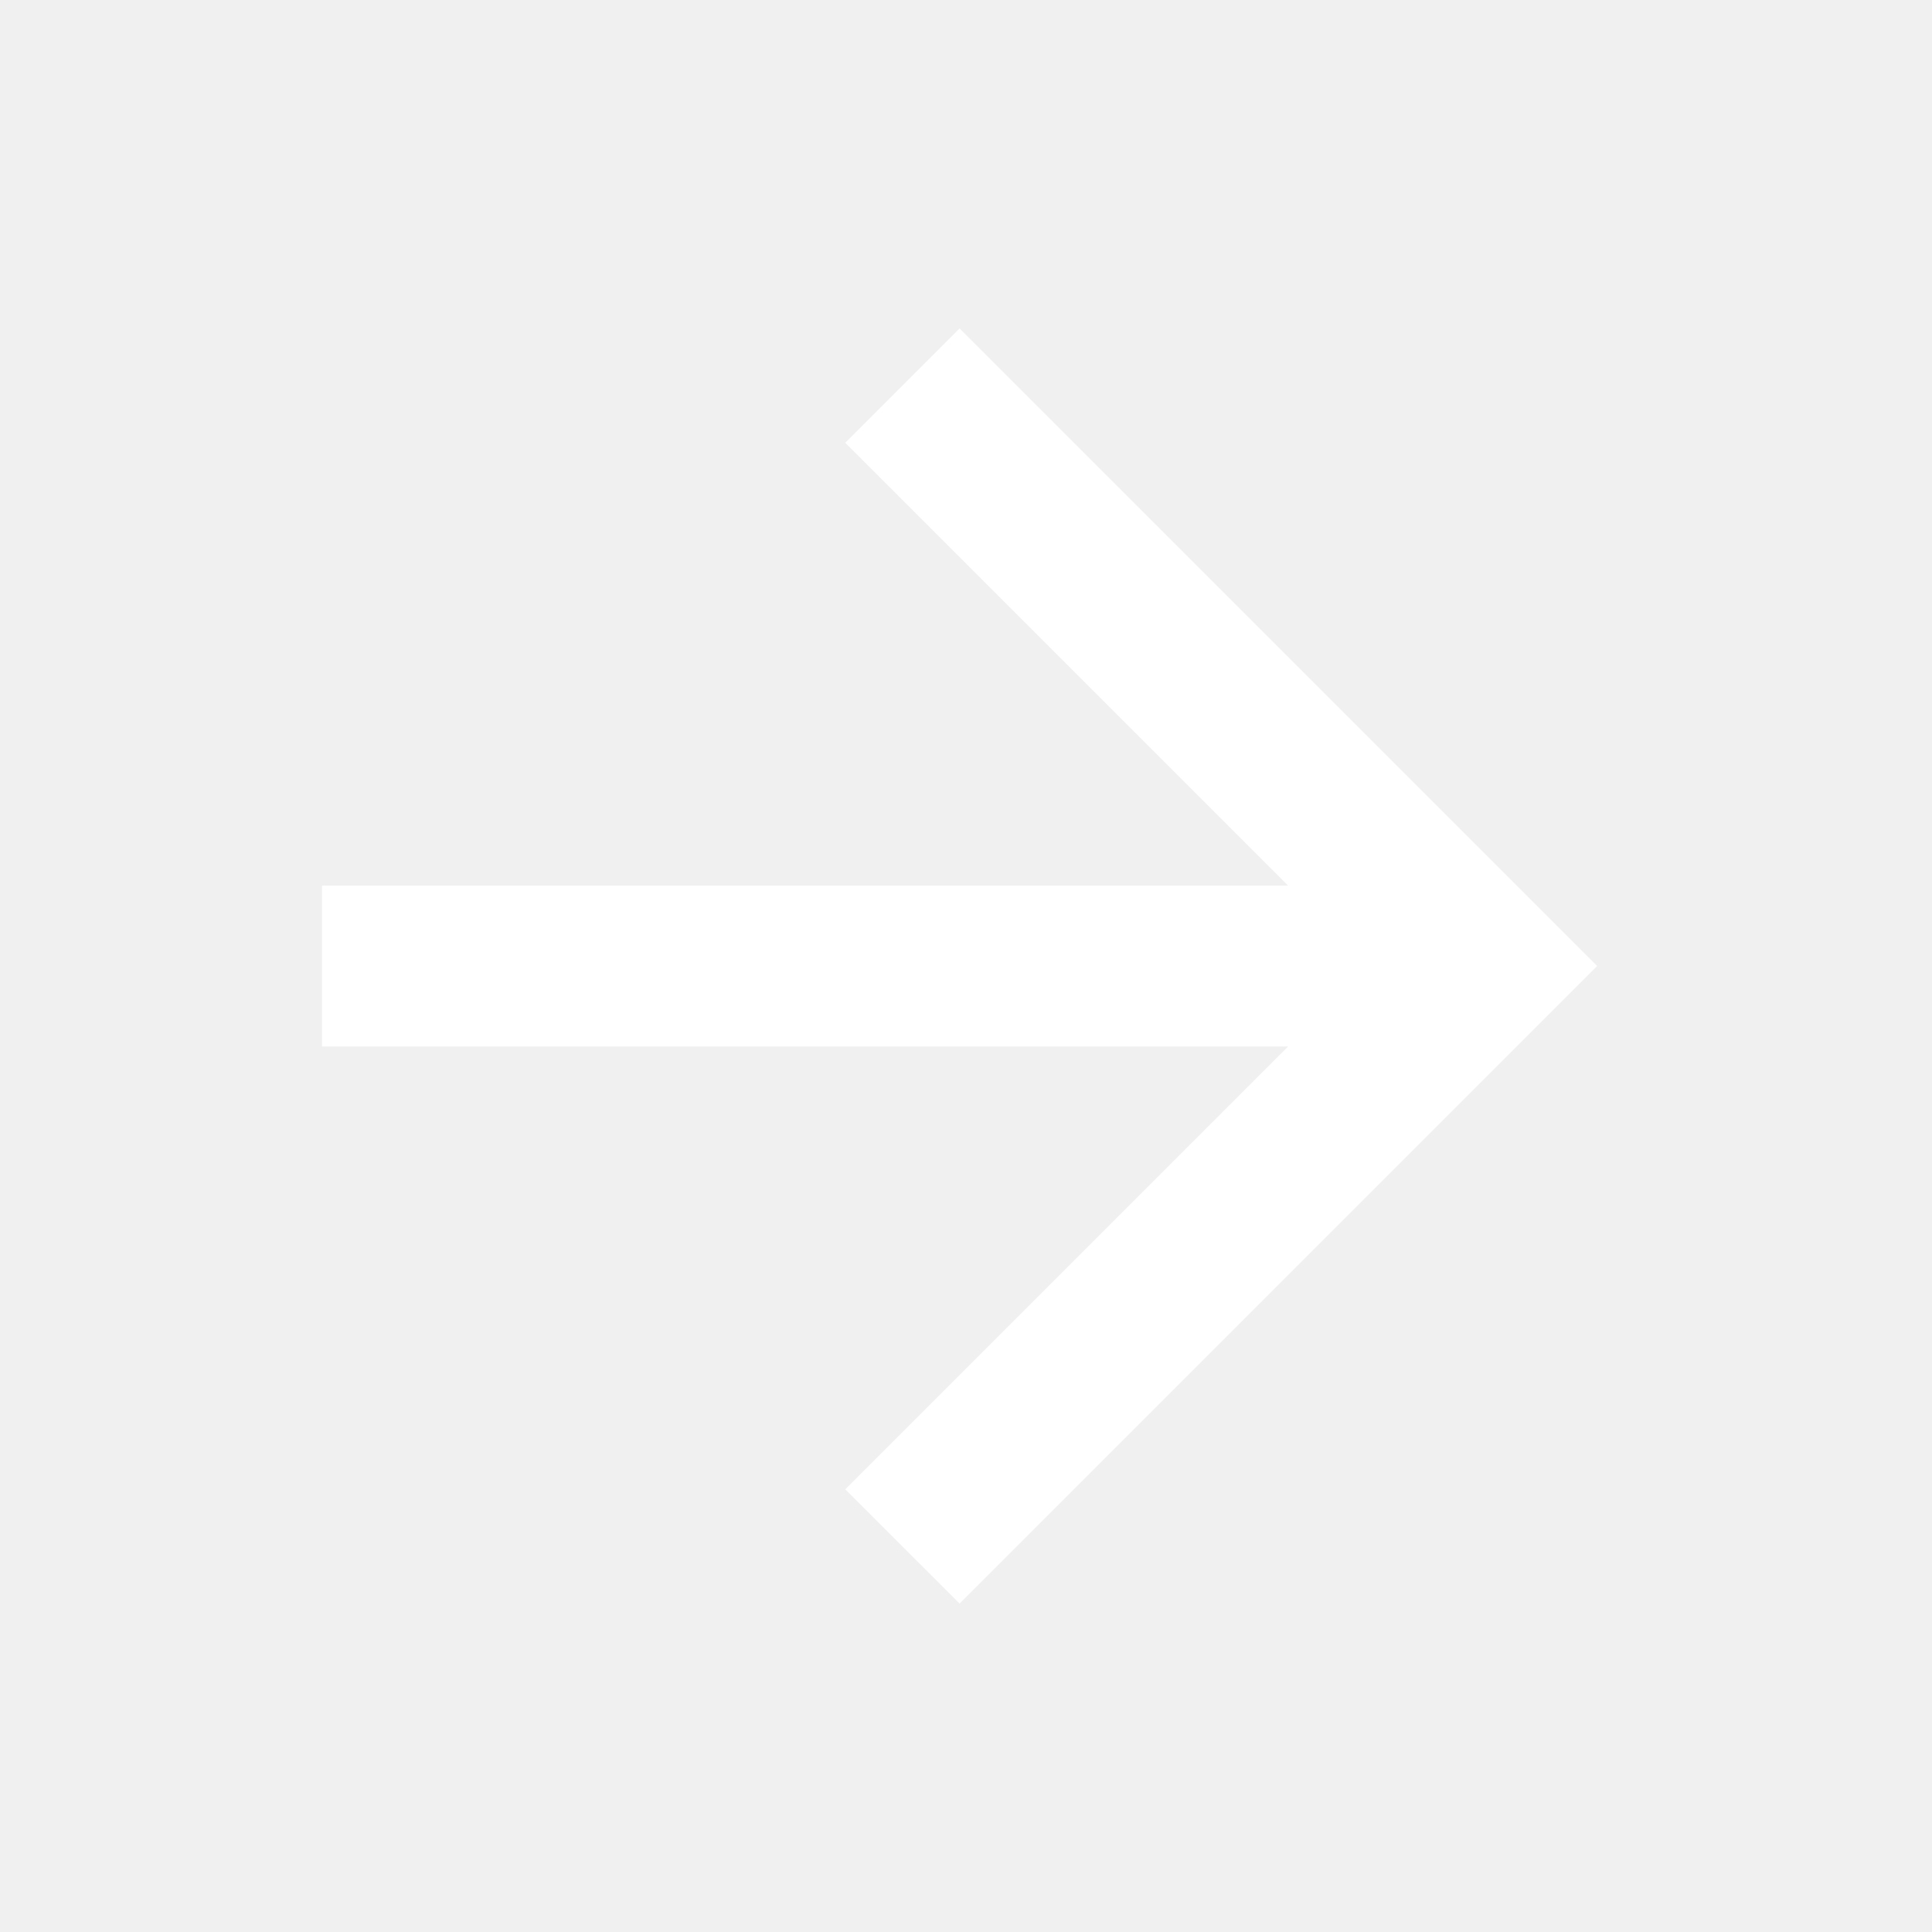
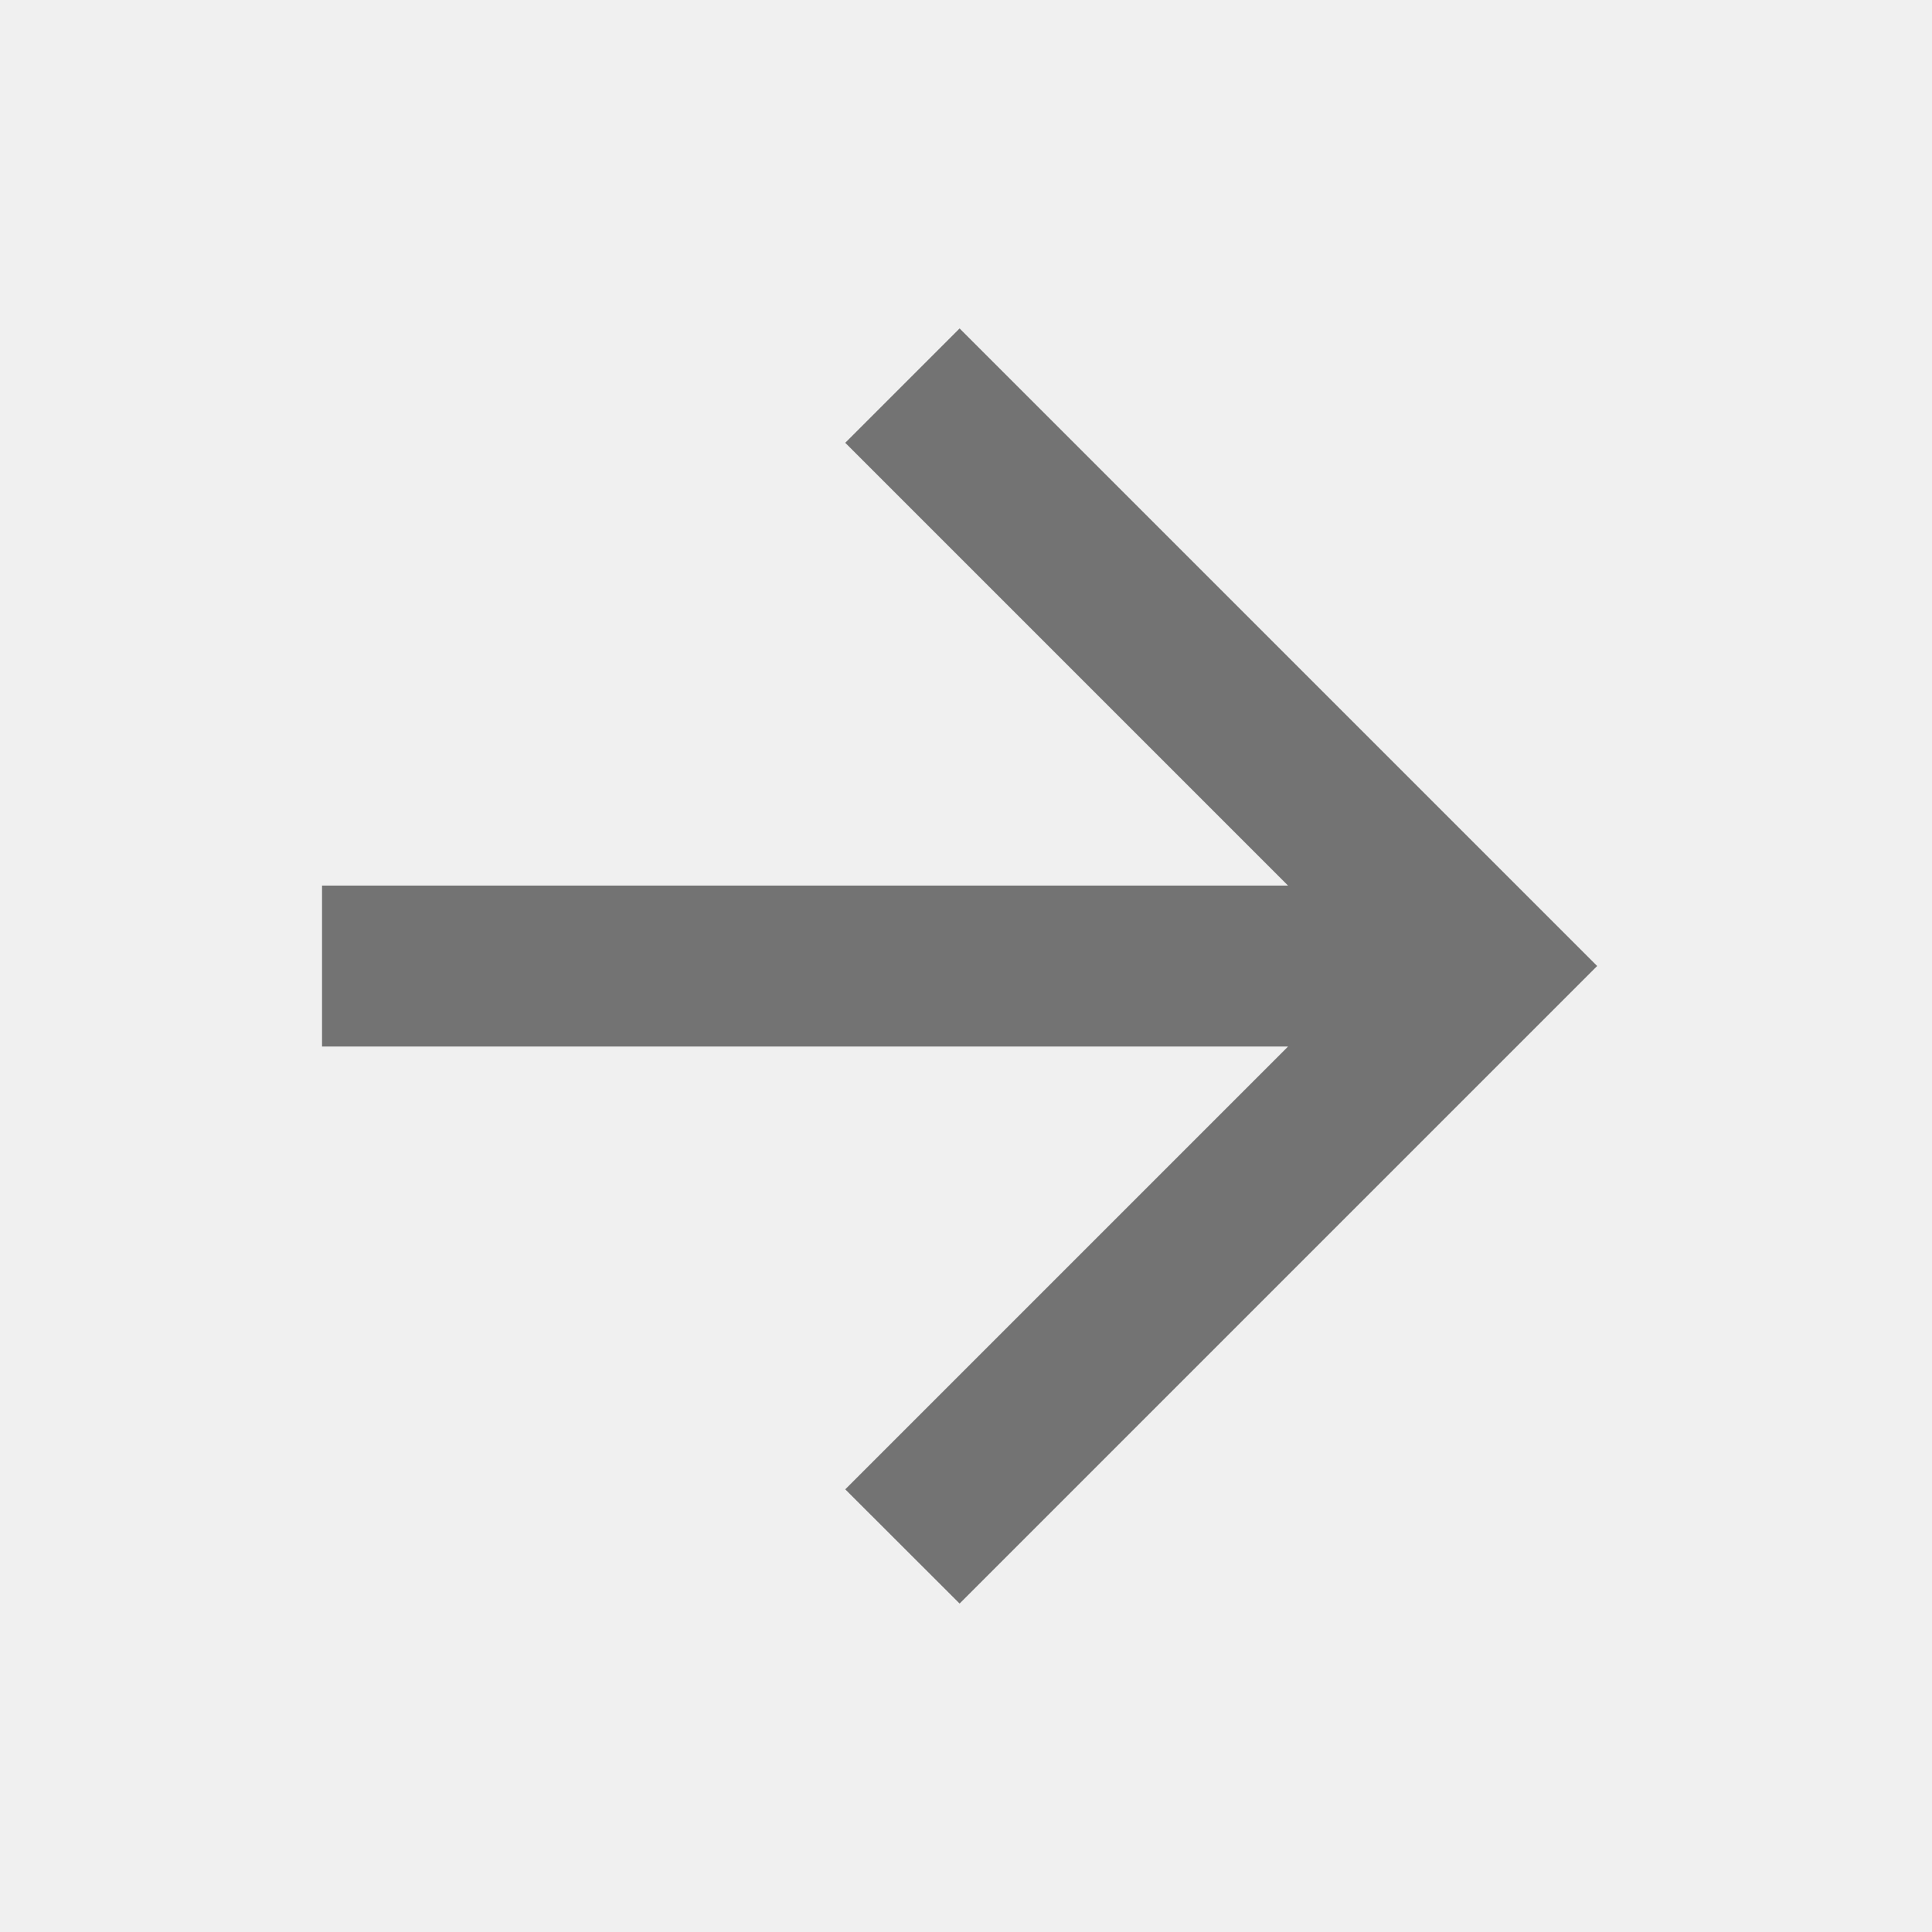
<svg xmlns="http://www.w3.org/2000/svg" width="16" height="16" viewBox="0 0 16 16" fill="none">
-   <path d="M2.667 7.334V8.667H10.667L7 12.334L7.947 13.28L13.227 8L7.947 2.72L7 3.667L10.667 7.334H2.667Z" fill="white" />
+   <path d="M2.667 7.334V8.667H10.667L7 12.334L7.947 13.28L13.227 8L7.947 2.72L7 3.667L10.667 7.334H2.667Z" fill="#737373" />
</svg>
